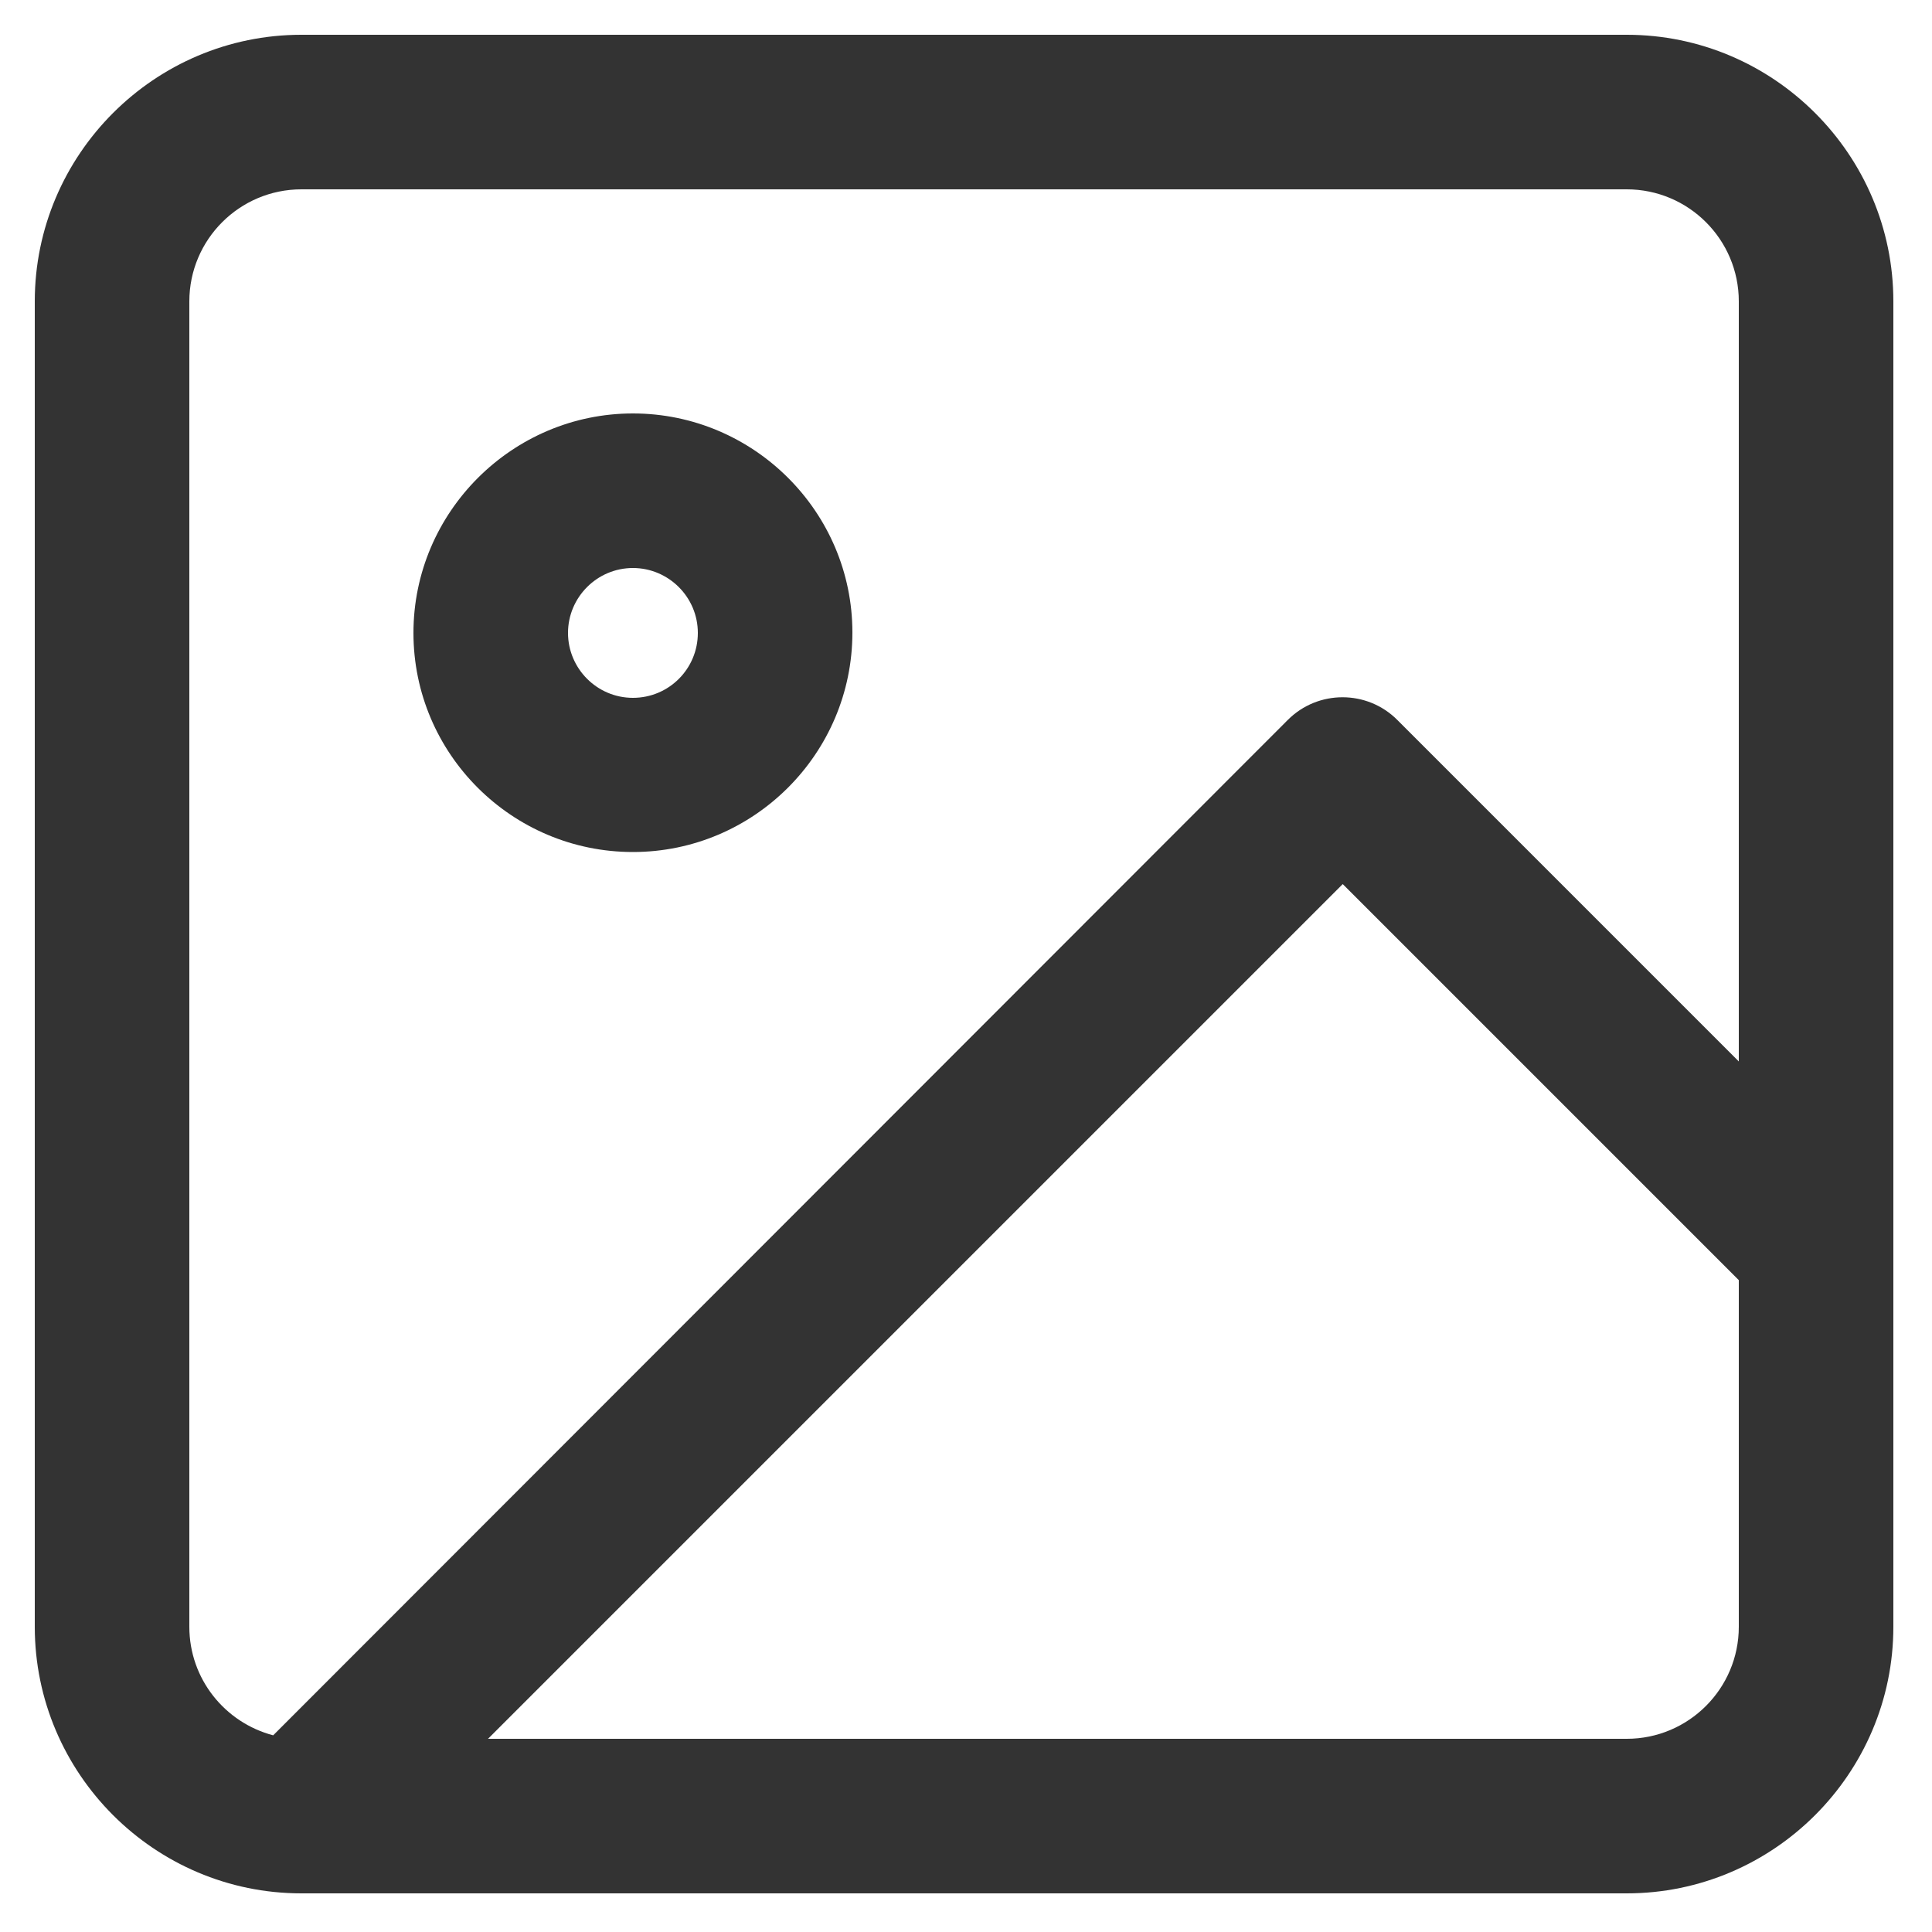
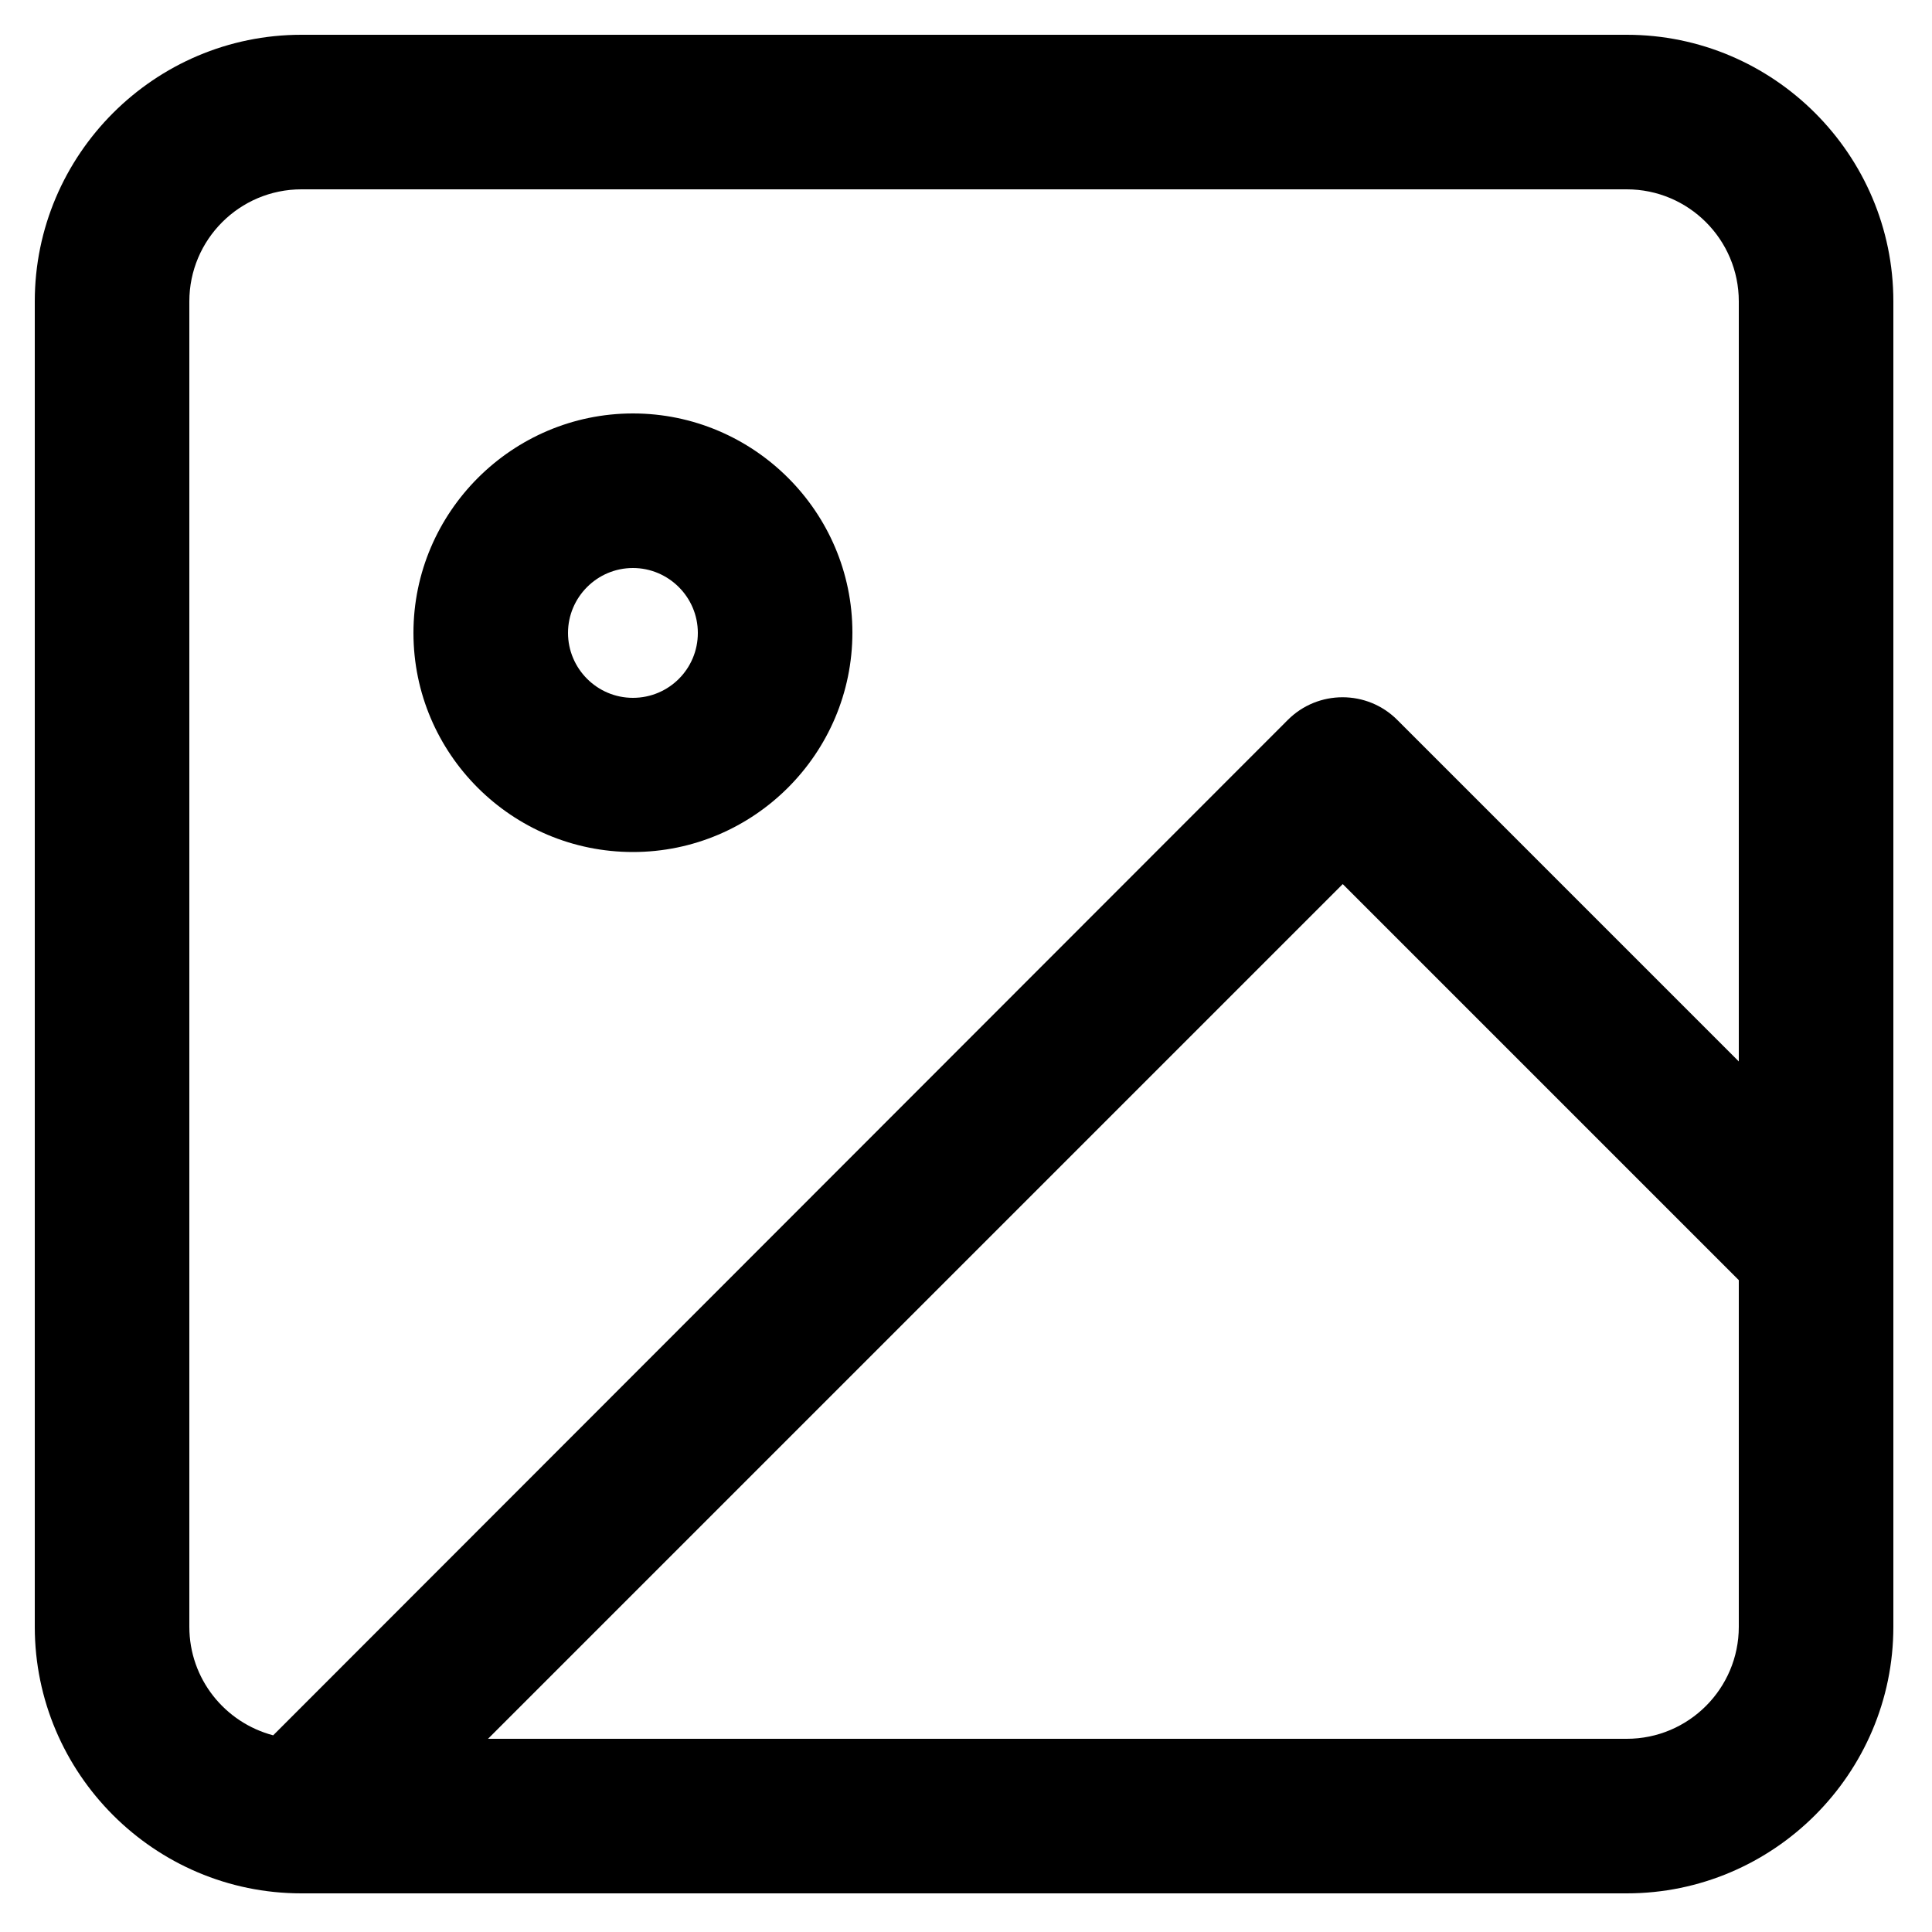
- <svg xmlns="http://www.w3.org/2000/svg" id="Layer_1" viewBox="0 0 500 500">
-   <style>.st0{fill:#333}</style>
-   <path class="st0" d="M421 9H78C40 9 9 40 9 78v343c0 38 31 69 69 69h343c38 0 69-31 69-69V78c0-38-31-69-69-69zM49 421V78c0-16 13-29 29-29h343c16 0 29 13 29 29v196.7l-88.4-88.4c-7.8-7.8-20.5-7.8-28.3 0L70.7 449.1C58.2 445.8 49 434.5 49 421zm372 29H126.3l221.2-221.2L450 331.3V421c0 16-13 29-29 29z" />
-   <path class="st0" d="M163.8 220.5c31.3 0 56.8-25.5 56.8-56.8S195 107 163.8 107 107 132.5 107 163.8s25.5 56.7 56.8 56.7zm0-73.5c9.2 0 16.8 7.5 16.8 16.8s-7.5 16.8-16.8 16.8S147 173 147 163.8s7.5-16.8 16.8-16.8z" />
+ <svg xmlns="http://www.w3.org/2000/svg" viewBox="0 0 500 500">
+   <path d="M421 9H78C40 9 9 40 9 78v343c0 38 31 69 69 69h343c38 0 69-31 69-69V78c0-38-31-69-69-69zM49 421V78c0-16 13-29 29-29h343c16 0 29 13 29 29v196.7l-88.4-88.4c-7.8-7.8-20.5-7.8-28.3 0L70.7 449.1C58.2 445.8 49 434.5 49 421zm372 29H126.3l221.2-221.2L450 331.3V421c0 16-13 29-29 29z" />
+   <path d="M163.8 220.5c31.3 0 56.8-25.5 56.8-56.8S195 107 163.8 107 107 132.5 107 163.8s25.5 56.7 56.8 56.7zm0-73.5c9.2 0 16.8 7.5 16.8 16.8s-7.5 16.8-16.8 16.8S147 173 147 163.8s7.5-16.8 16.8-16.8z" />
</svg>
